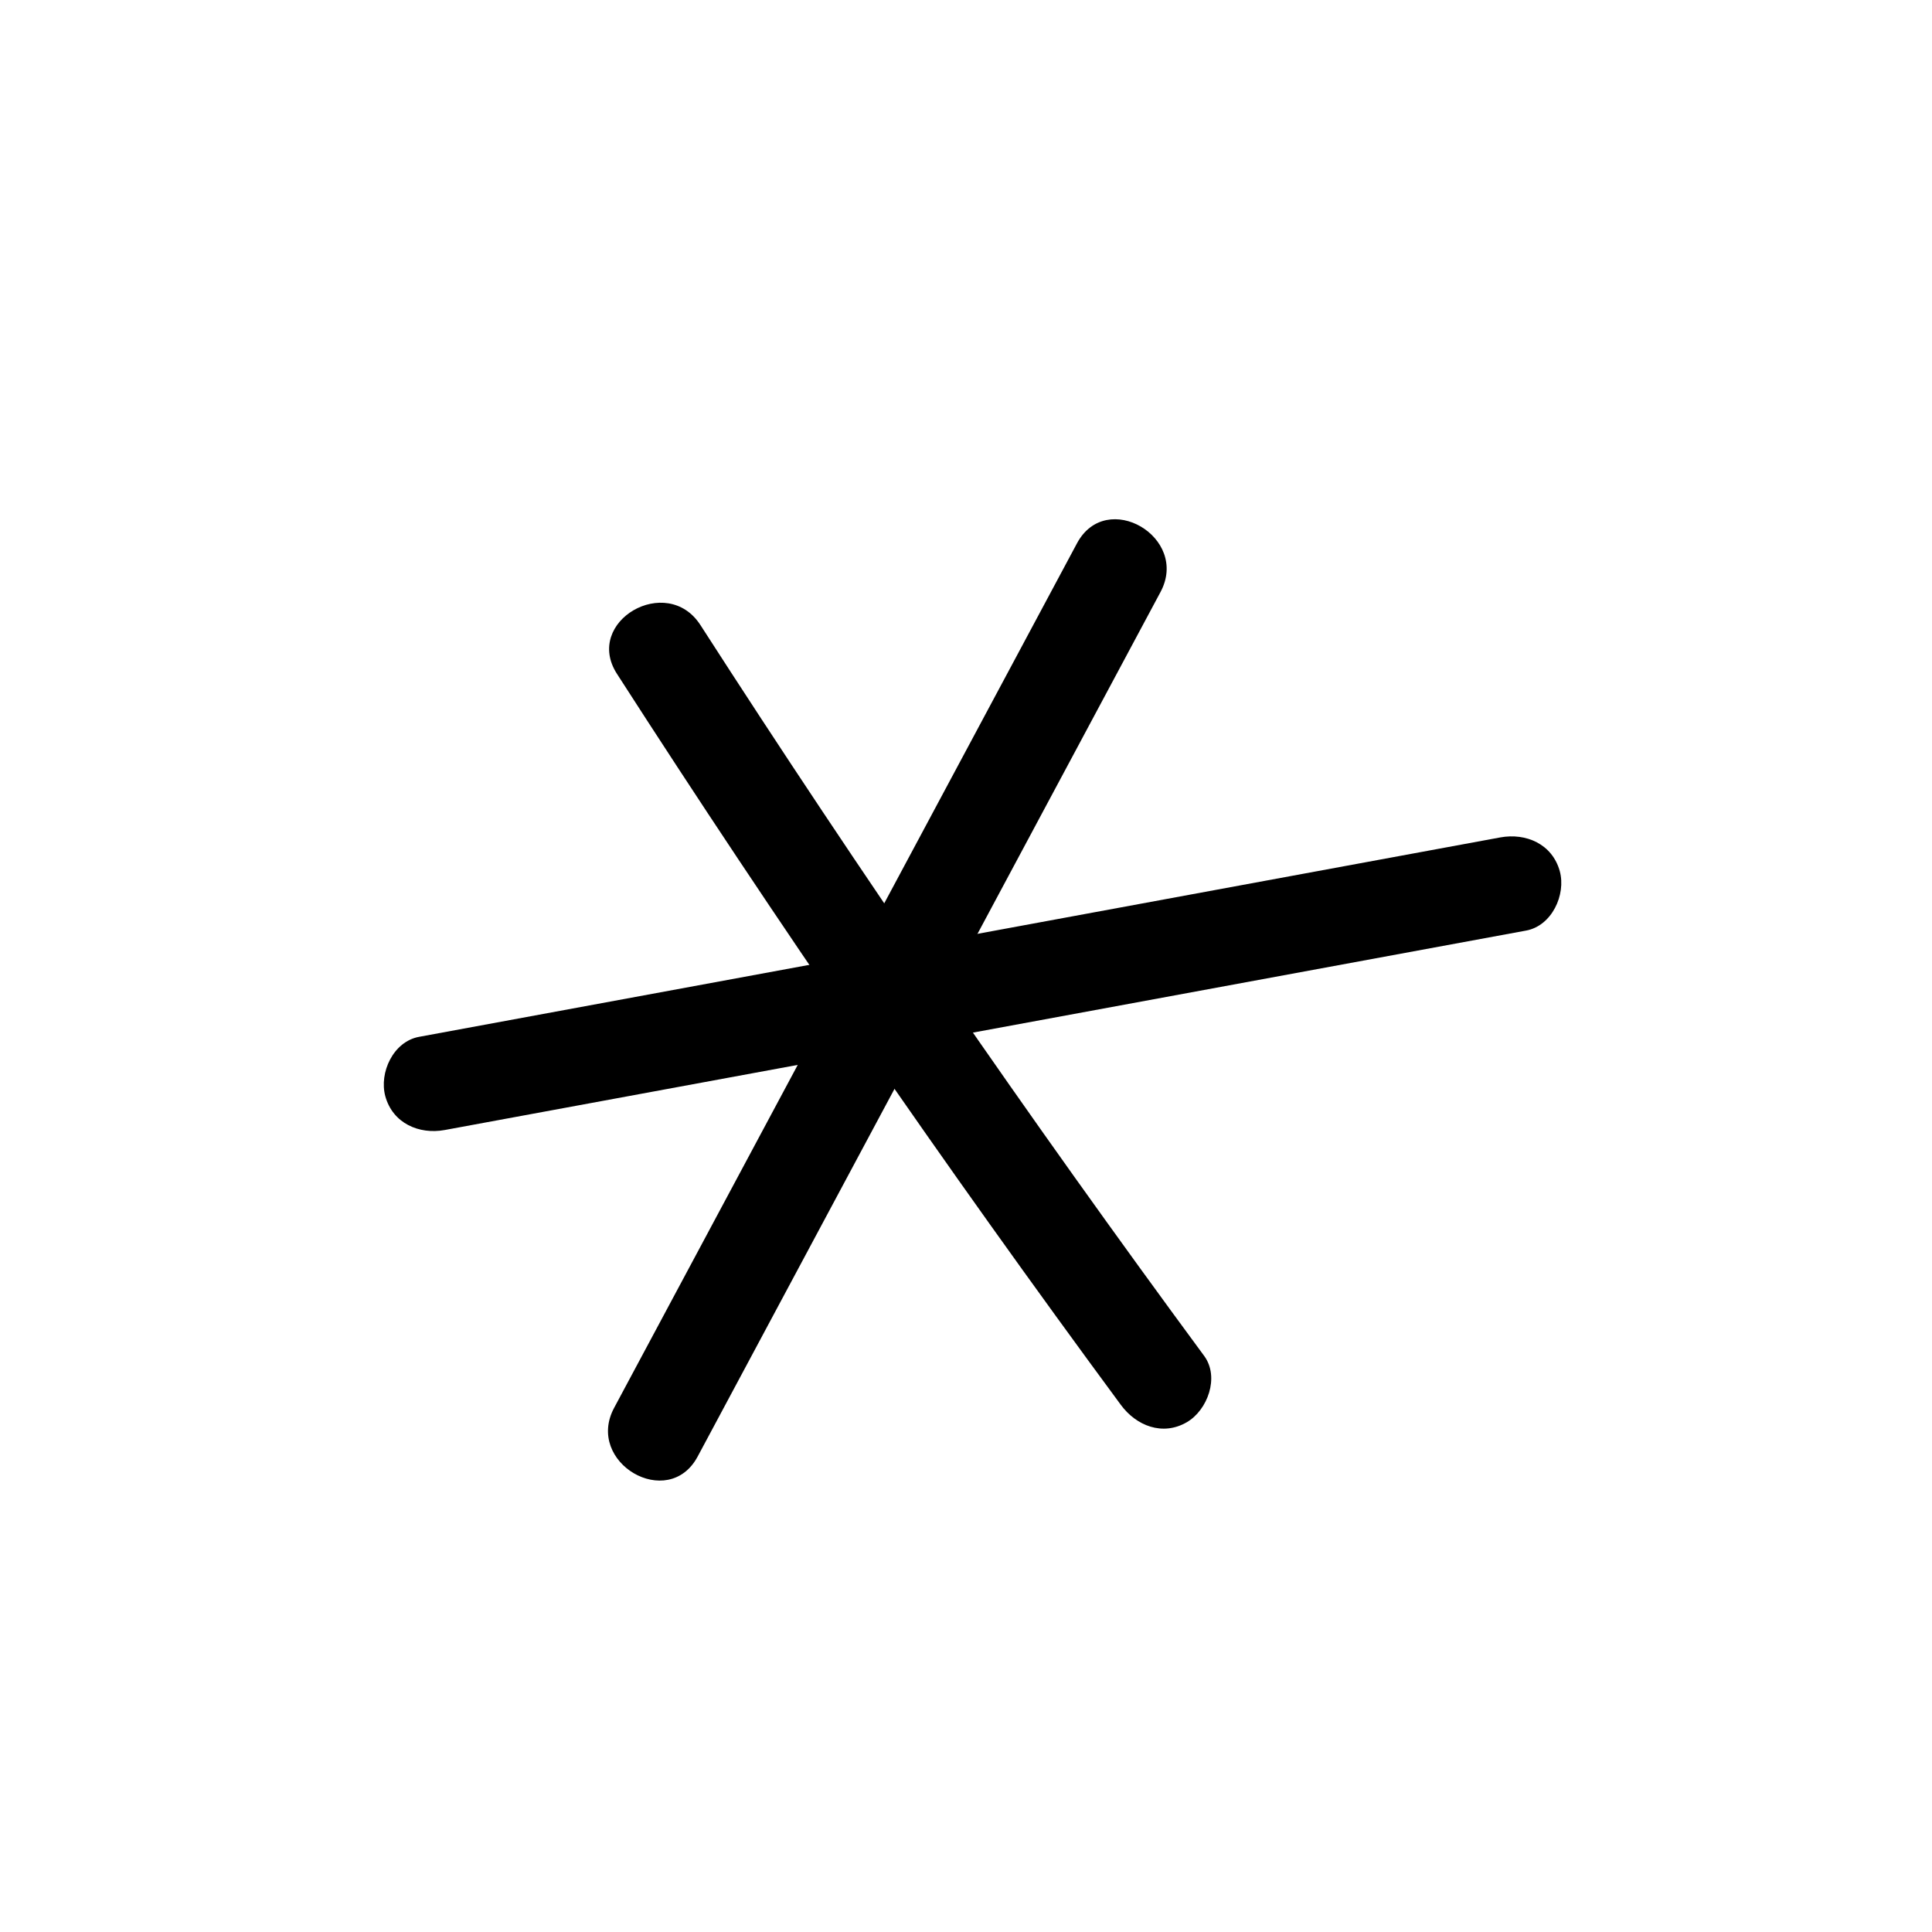
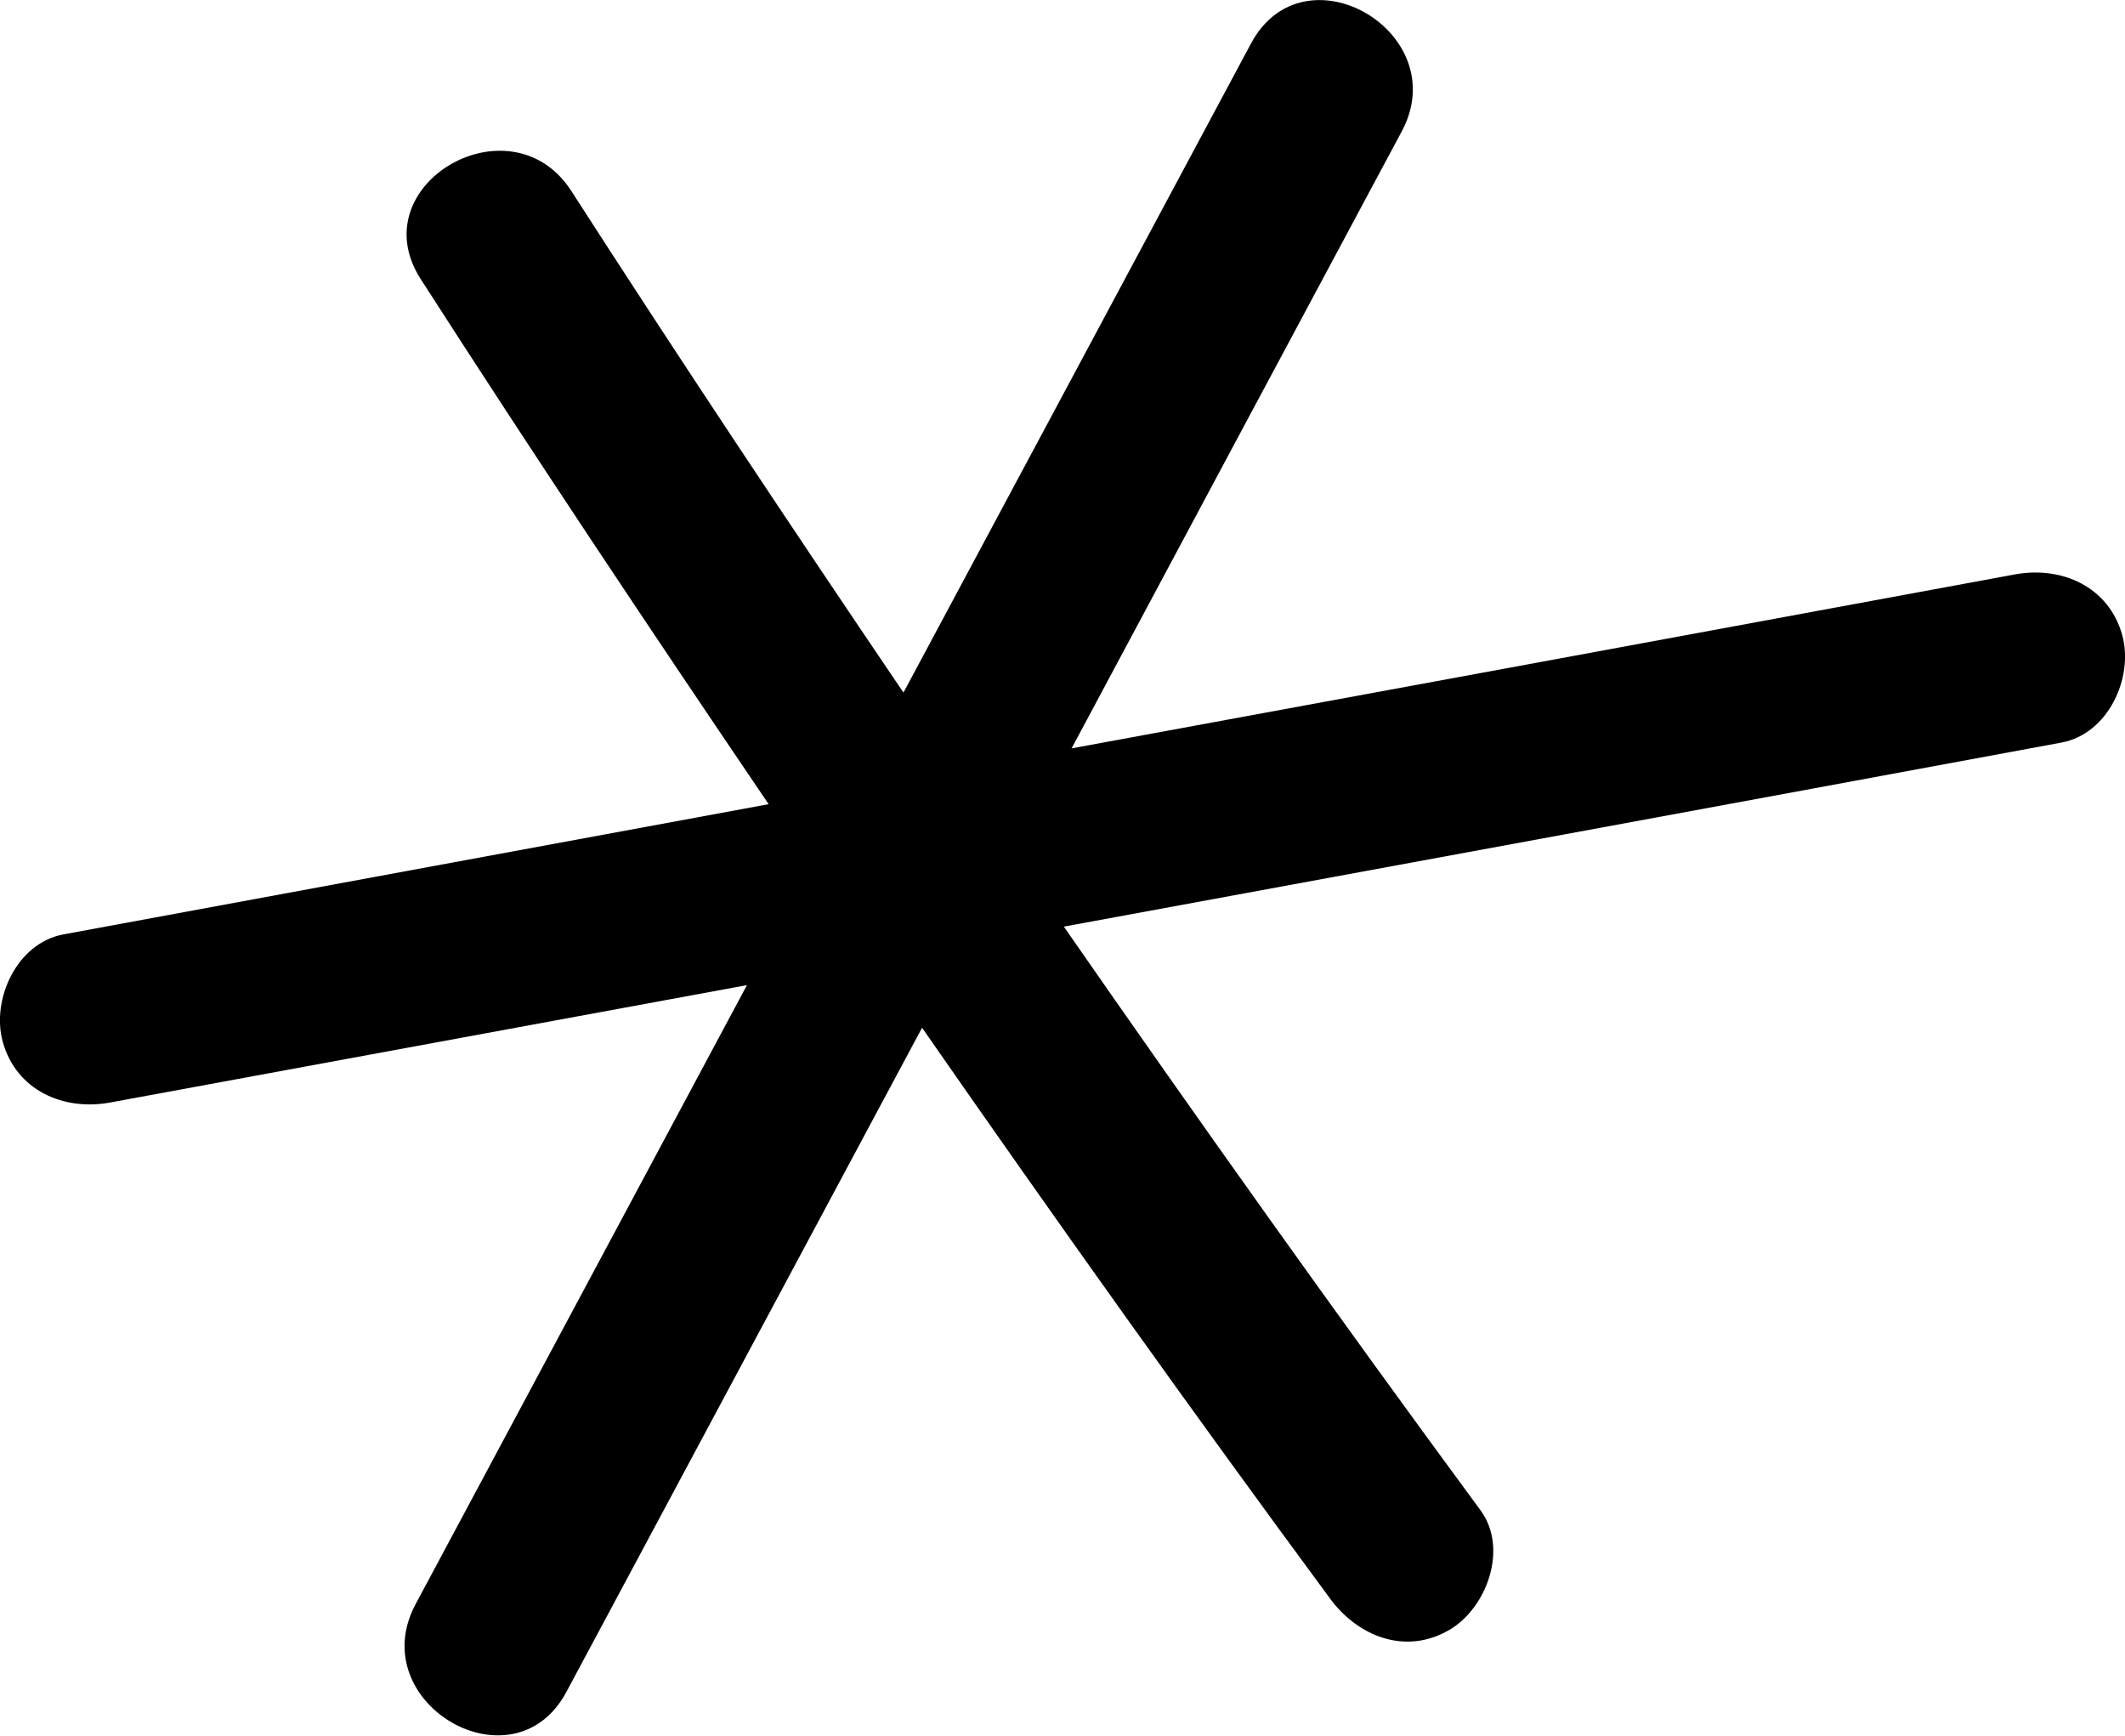
- <svg xmlns="http://www.w3.org/2000/svg" id="Ebene_1" viewBox="0 0 90 90">
-   <path d="m20.72,52.64c16.79-3.1,33.58-6.19,50.37-9.29,1.2-.22,1.87-1.67,1.57-2.77-.35-1.26-1.57-1.79-2.77-1.57-16.79,3.1-33.58,6.19-50.37,9.29-1.2.22-1.87,1.67-1.57,2.77.35,1.26,1.57,1.79,2.77,1.57h0Z" />
-   <path d="m50.17,25.31c-7.19,13.42-14.37,26.85-21.56,40.27-1.37,2.55,2.52,4.83,3.89,2.27,7.19-13.42,14.37-26.85,21.56-40.27,1.37-2.55-2.52-4.83-3.89-2.27h0Z" />
-   <path d="m28.74,31.39c7.46,11.6,15.29,22.96,23.47,34.05.72.98,1.95,1.47,3.08.81.96-.56,1.53-2.09.81-3.08-8.18-11.1-16.01-22.46-23.47-34.05-1.56-2.43-5.46-.17-3.89,2.27h0Z" />
+ <svg xmlns="http://www.w3.org/2000/svg" id="Ebene_1" fill="currentColor" data-name="Ebene 1" width="19.35mm" height="15.8mm" viewBox="0 0 54.85 44.78">
+   <path d="M54.78,16.39c-.35-1.26-1.57-1.79-2.77-1.57-8.12,1.5-16.24,3-24.35,4.49,2.84-5.31,5.68-10.62,8.52-15.92,1.37-2.55-2.52-4.83-3.89-2.27-2.99,5.58-5.98,11.17-8.97,16.75-2.9-4.28-5.77-8.59-8.57-12.94-1.56-2.43-5.46-.17-3.89,2.27,2.93,4.56,5.94,9.07,8.98,13.55-6.07,1.12-12.14,2.24-18.2,3.36-1.2,.22-1.87,1.67-1.57,2.77,.35,1.26,1.57,1.79,2.77,1.57h0c5.48-1.01,10.96-2.02,16.44-3.03-2.85,5.32-5.7,10.65-8.55,15.97-1.37,2.55,2.52,4.83,3.89,2.27,3.06-5.71,6.12-11.43,9.18-17.14,3.45,4.96,6.95,9.88,10.53,14.73,.72,.98,1.95,1.47,3.08,.81,.96-.56,1.53-2.09,.81-3.08-3.66-4.97-7.24-10-10.76-15.07,8.58-1.58,17.17-3.16,25.75-4.75,1.2-.22,1.87-1.67,1.57-2.77Z" />
</svg>
